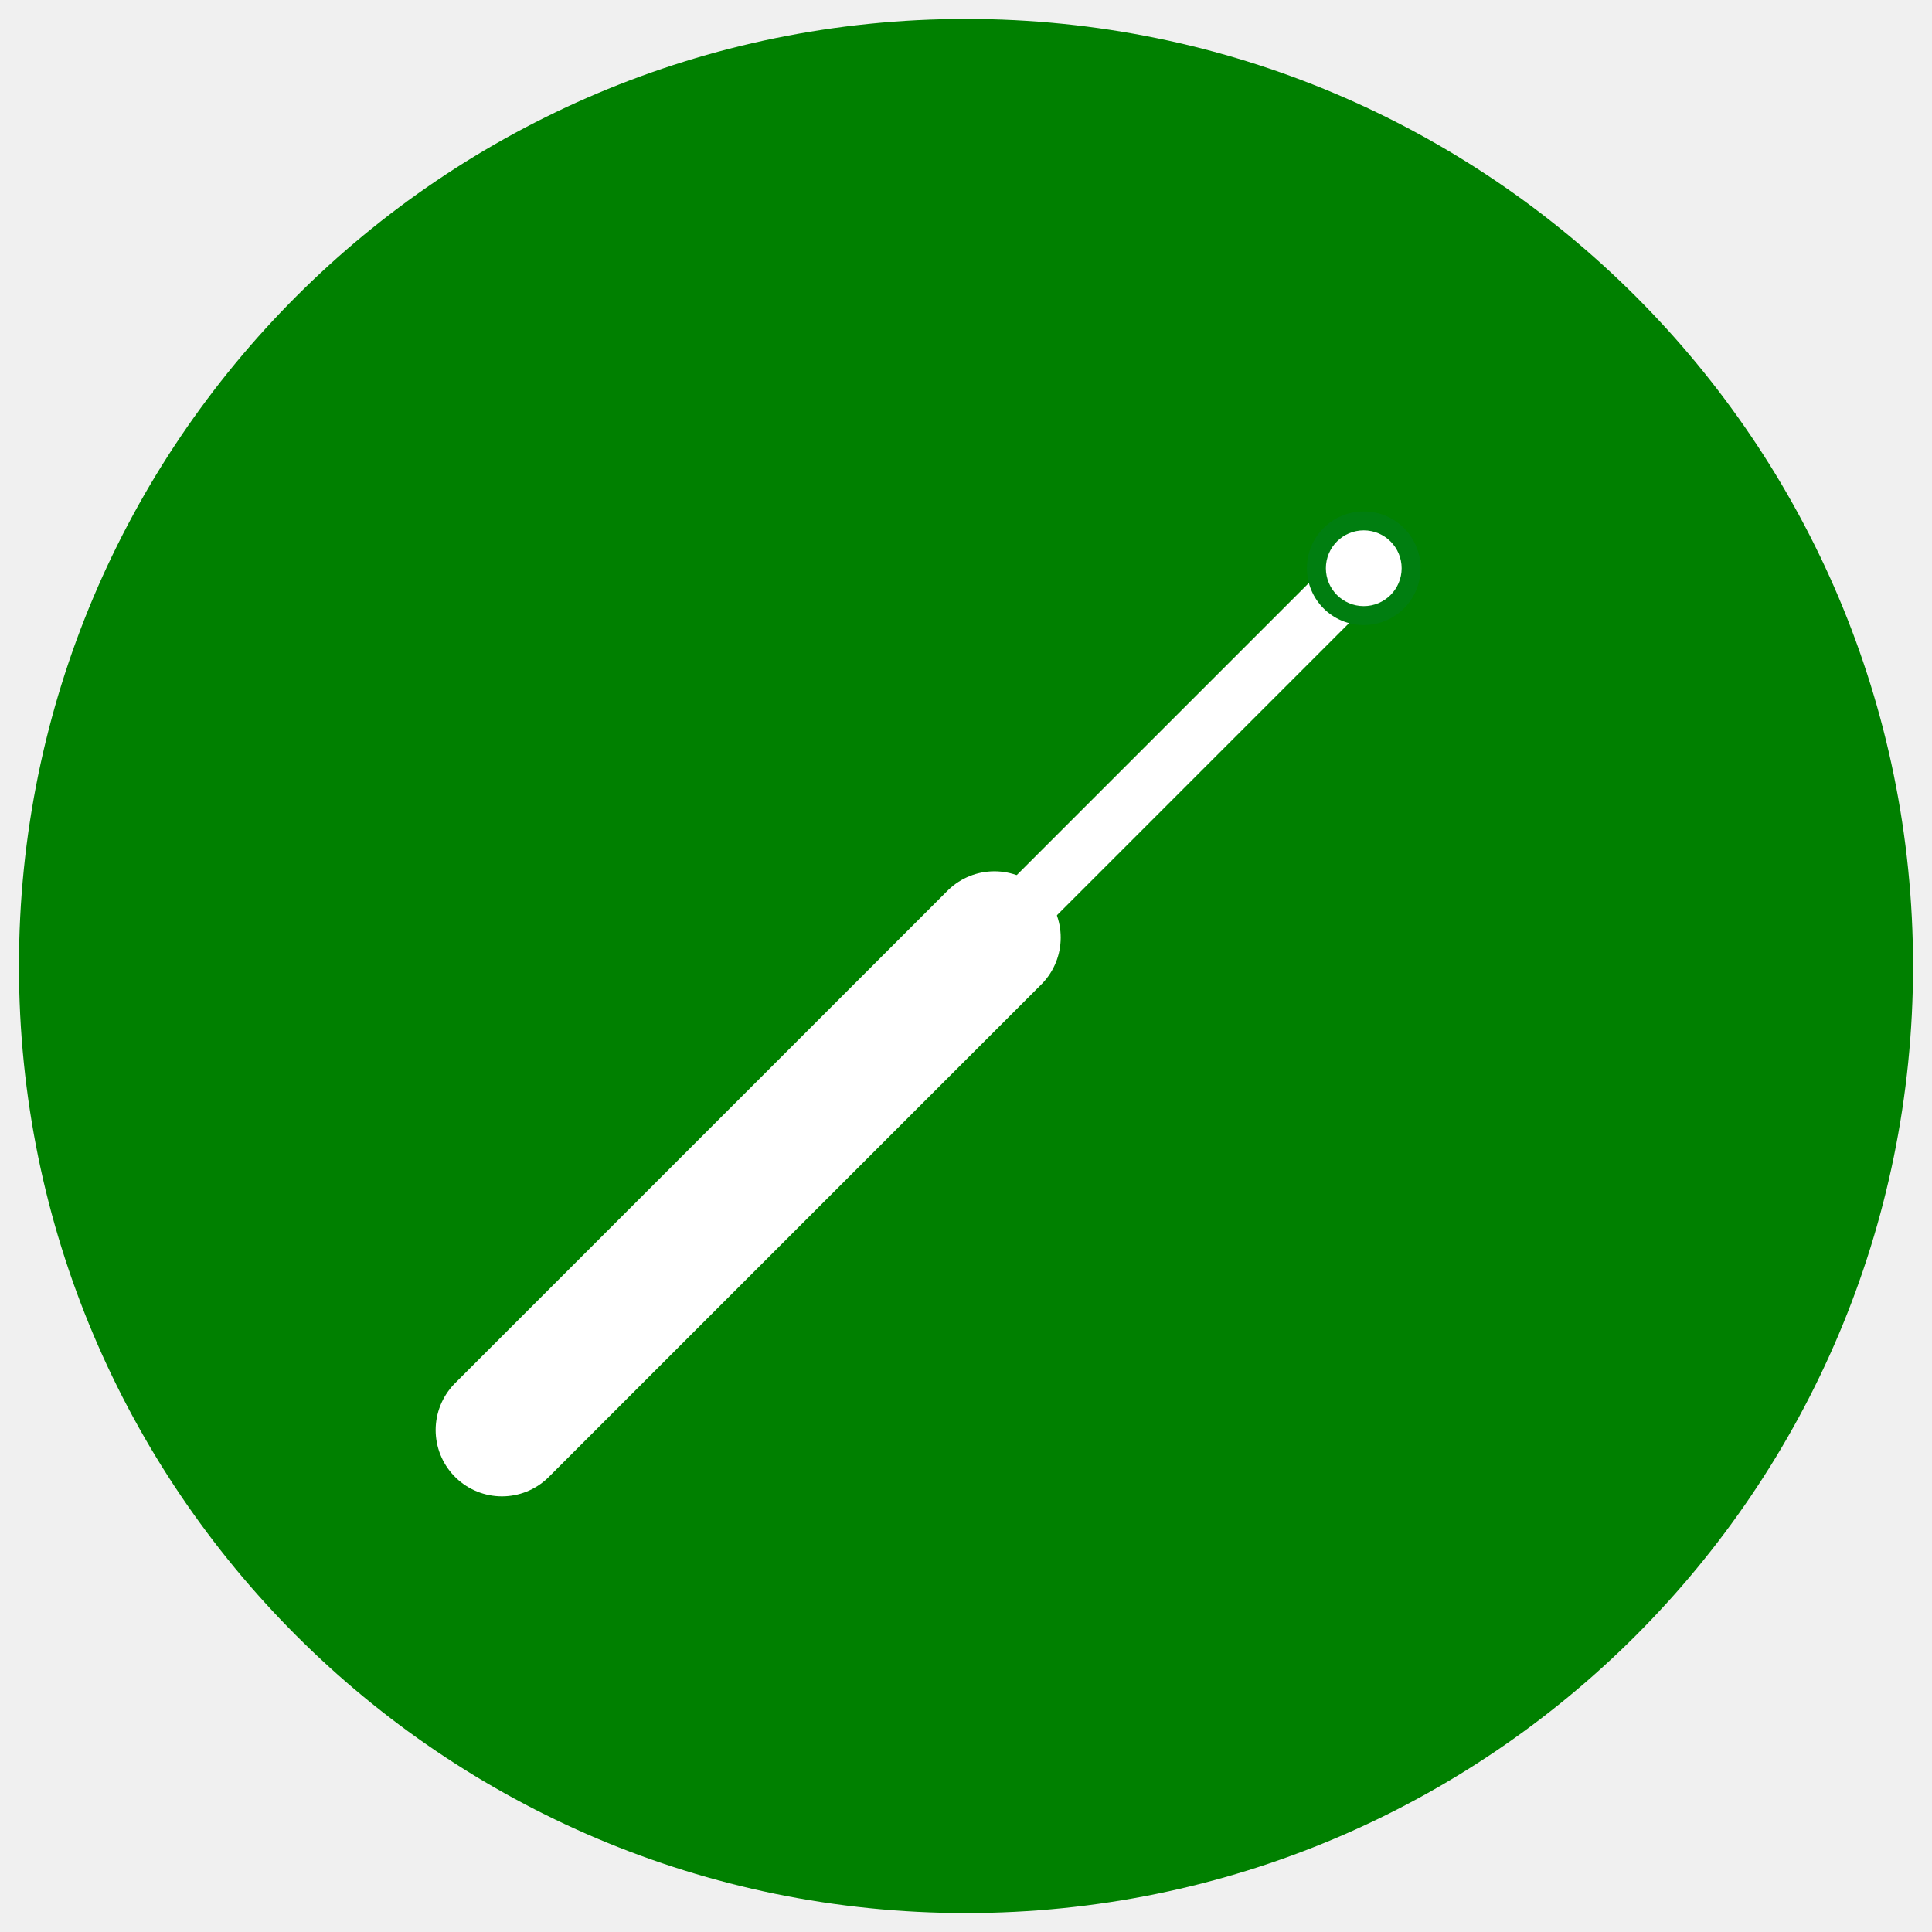
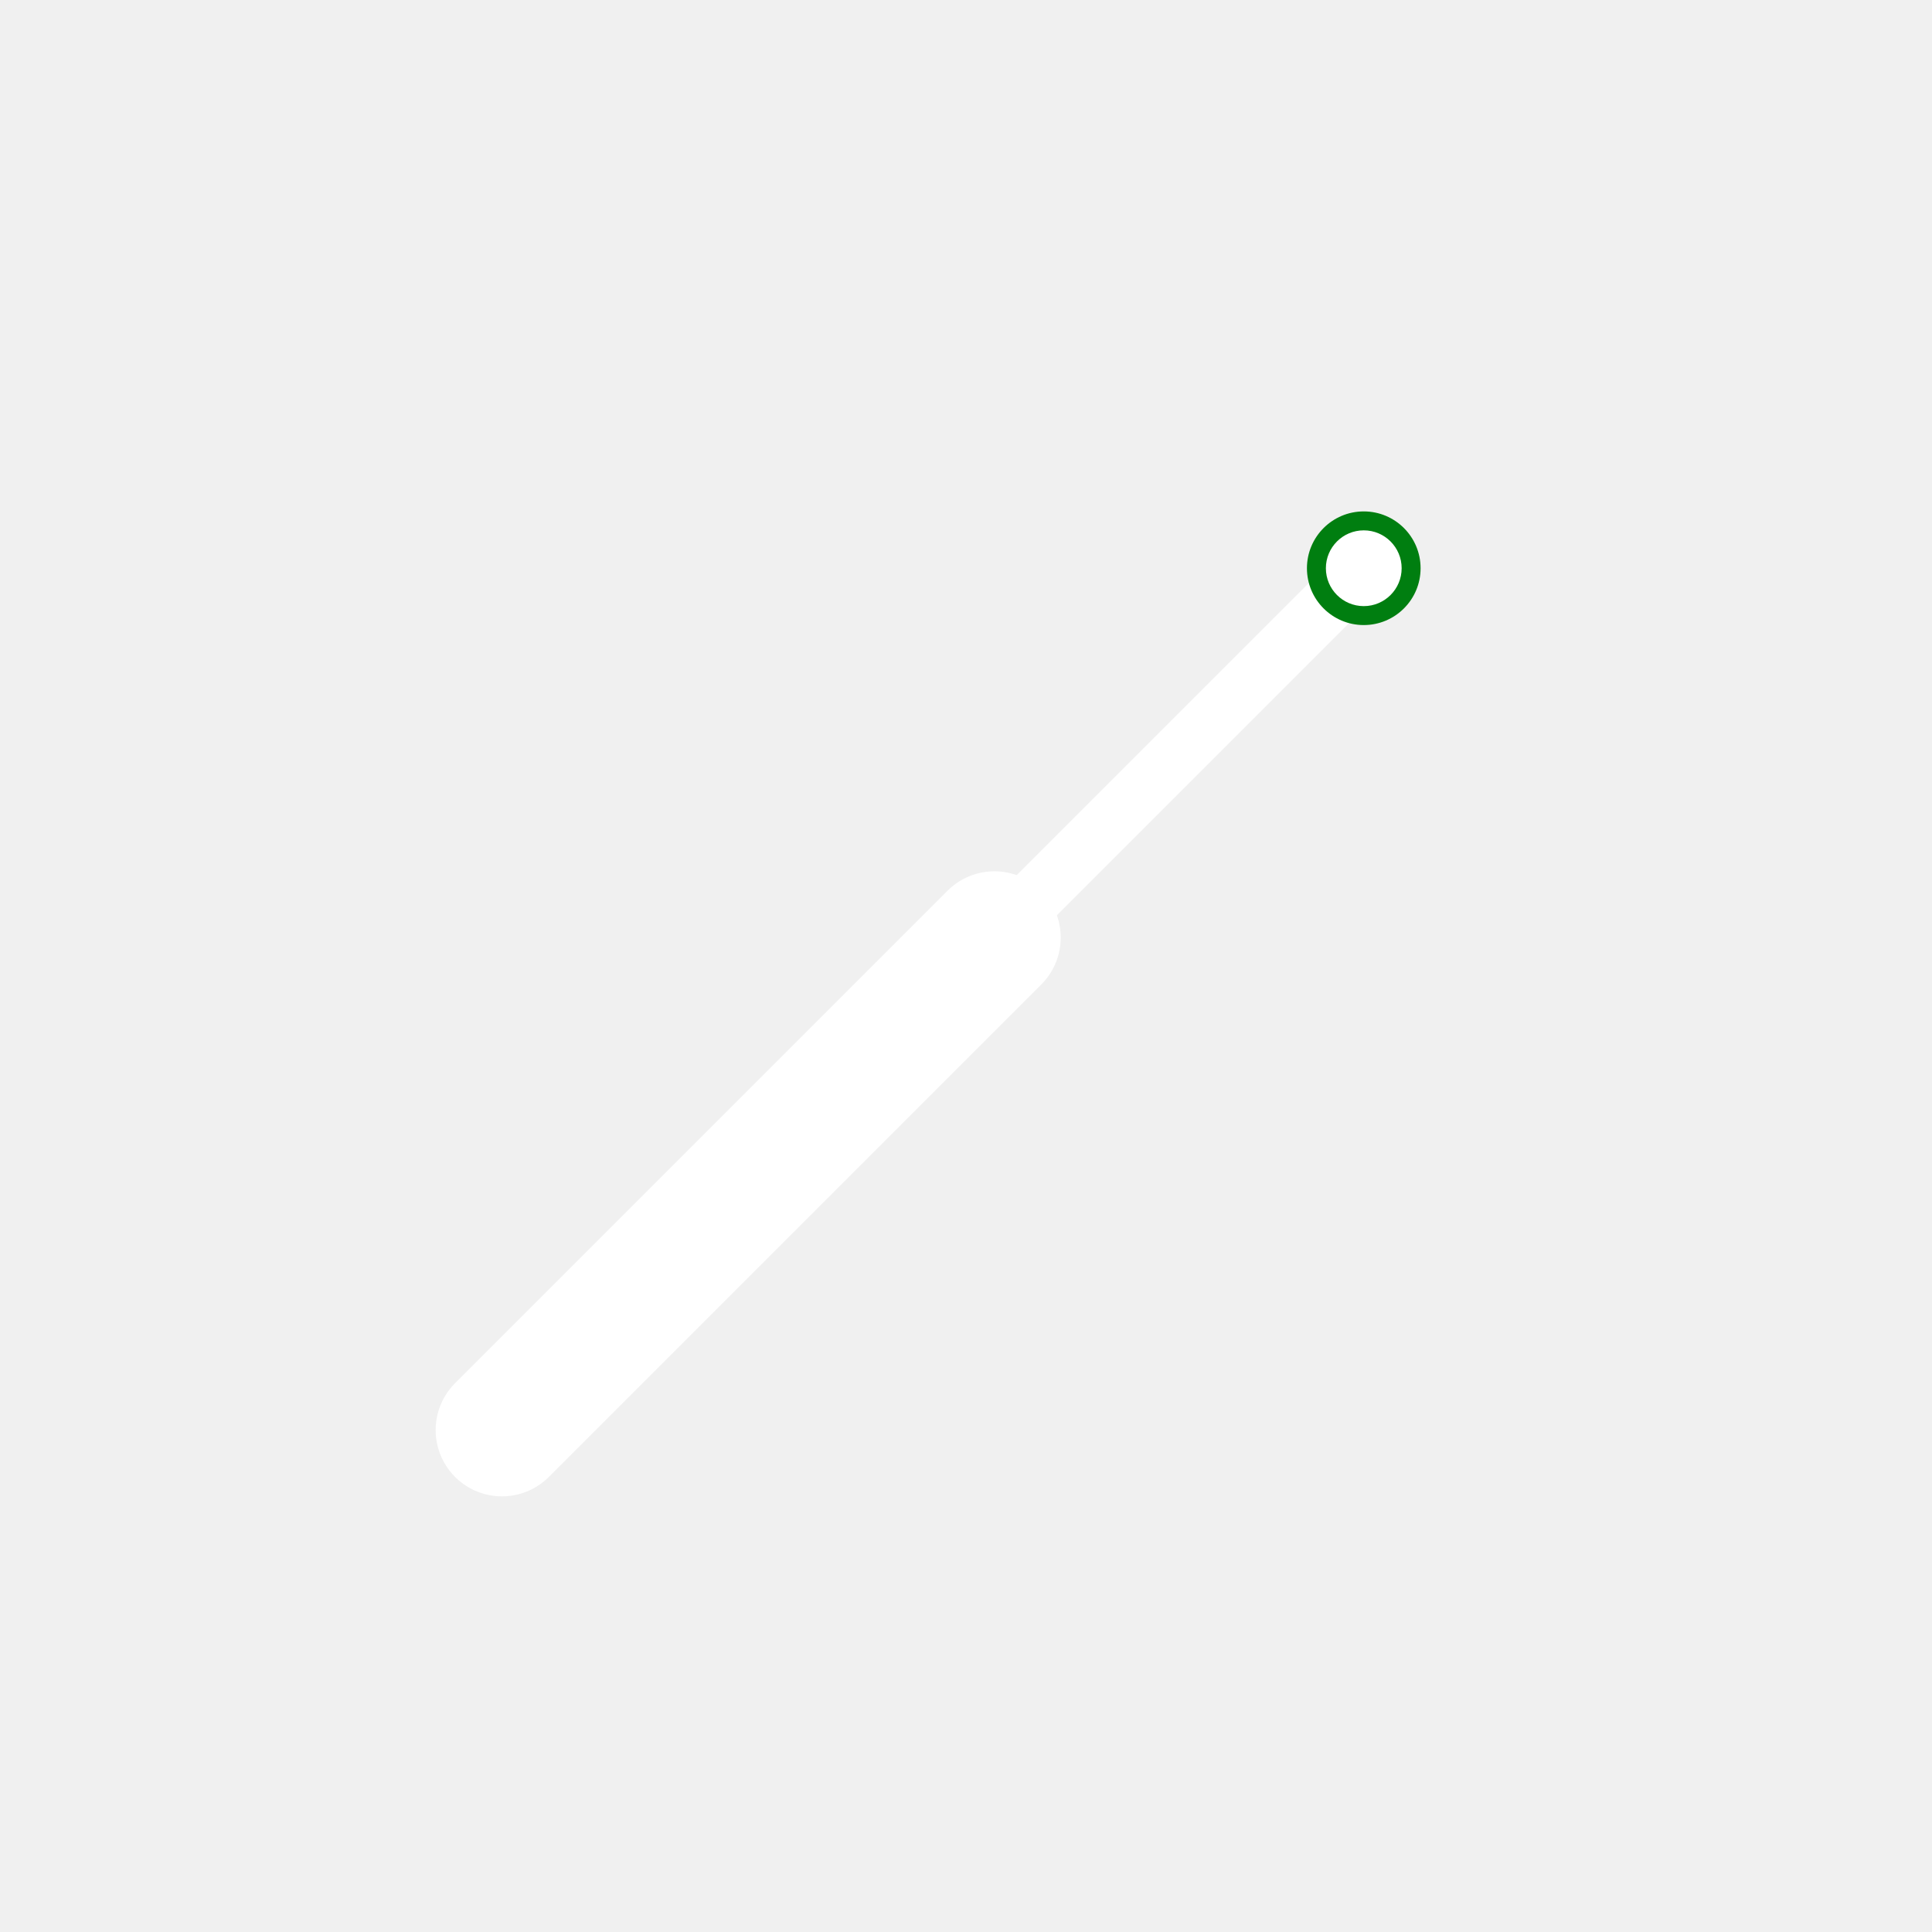
<svg xmlns="http://www.w3.org/2000/svg" width="102px" height="102px" viewBox="0 0 102 102" version="1.1">
  <defs />
  <g id="slim" stroke="none" stroke-width="1" fill="none" fill-rule="evenodd">
-     <path d="M51,101 C78.614,101 101,78.614 101,51 C101,23.386 78.614,1 51,1 C23.386,1 1,23.386 1,51 C1,78.614 23.386,101 51,101 Z" id="Oval-1" fill="#008000" />
    <path d="M55,47 L70.5,31.5" id="Line" stroke="#FFFFFF" stroke-width="3" stroke-linecap="square" />
    <circle id="Oval-2" fill="#007E10" cx="72" cy="30" r="3" />
    <circle id="Oval-2" fill="#FFFFFF" cx="72" cy="30" r="2" />
    <path d="M26.5,75.5 L52.5,49.5" id="Line" stroke="#FFFFFF" stroke-width="7" stroke-linecap="round" />
  </g>
</svg>
